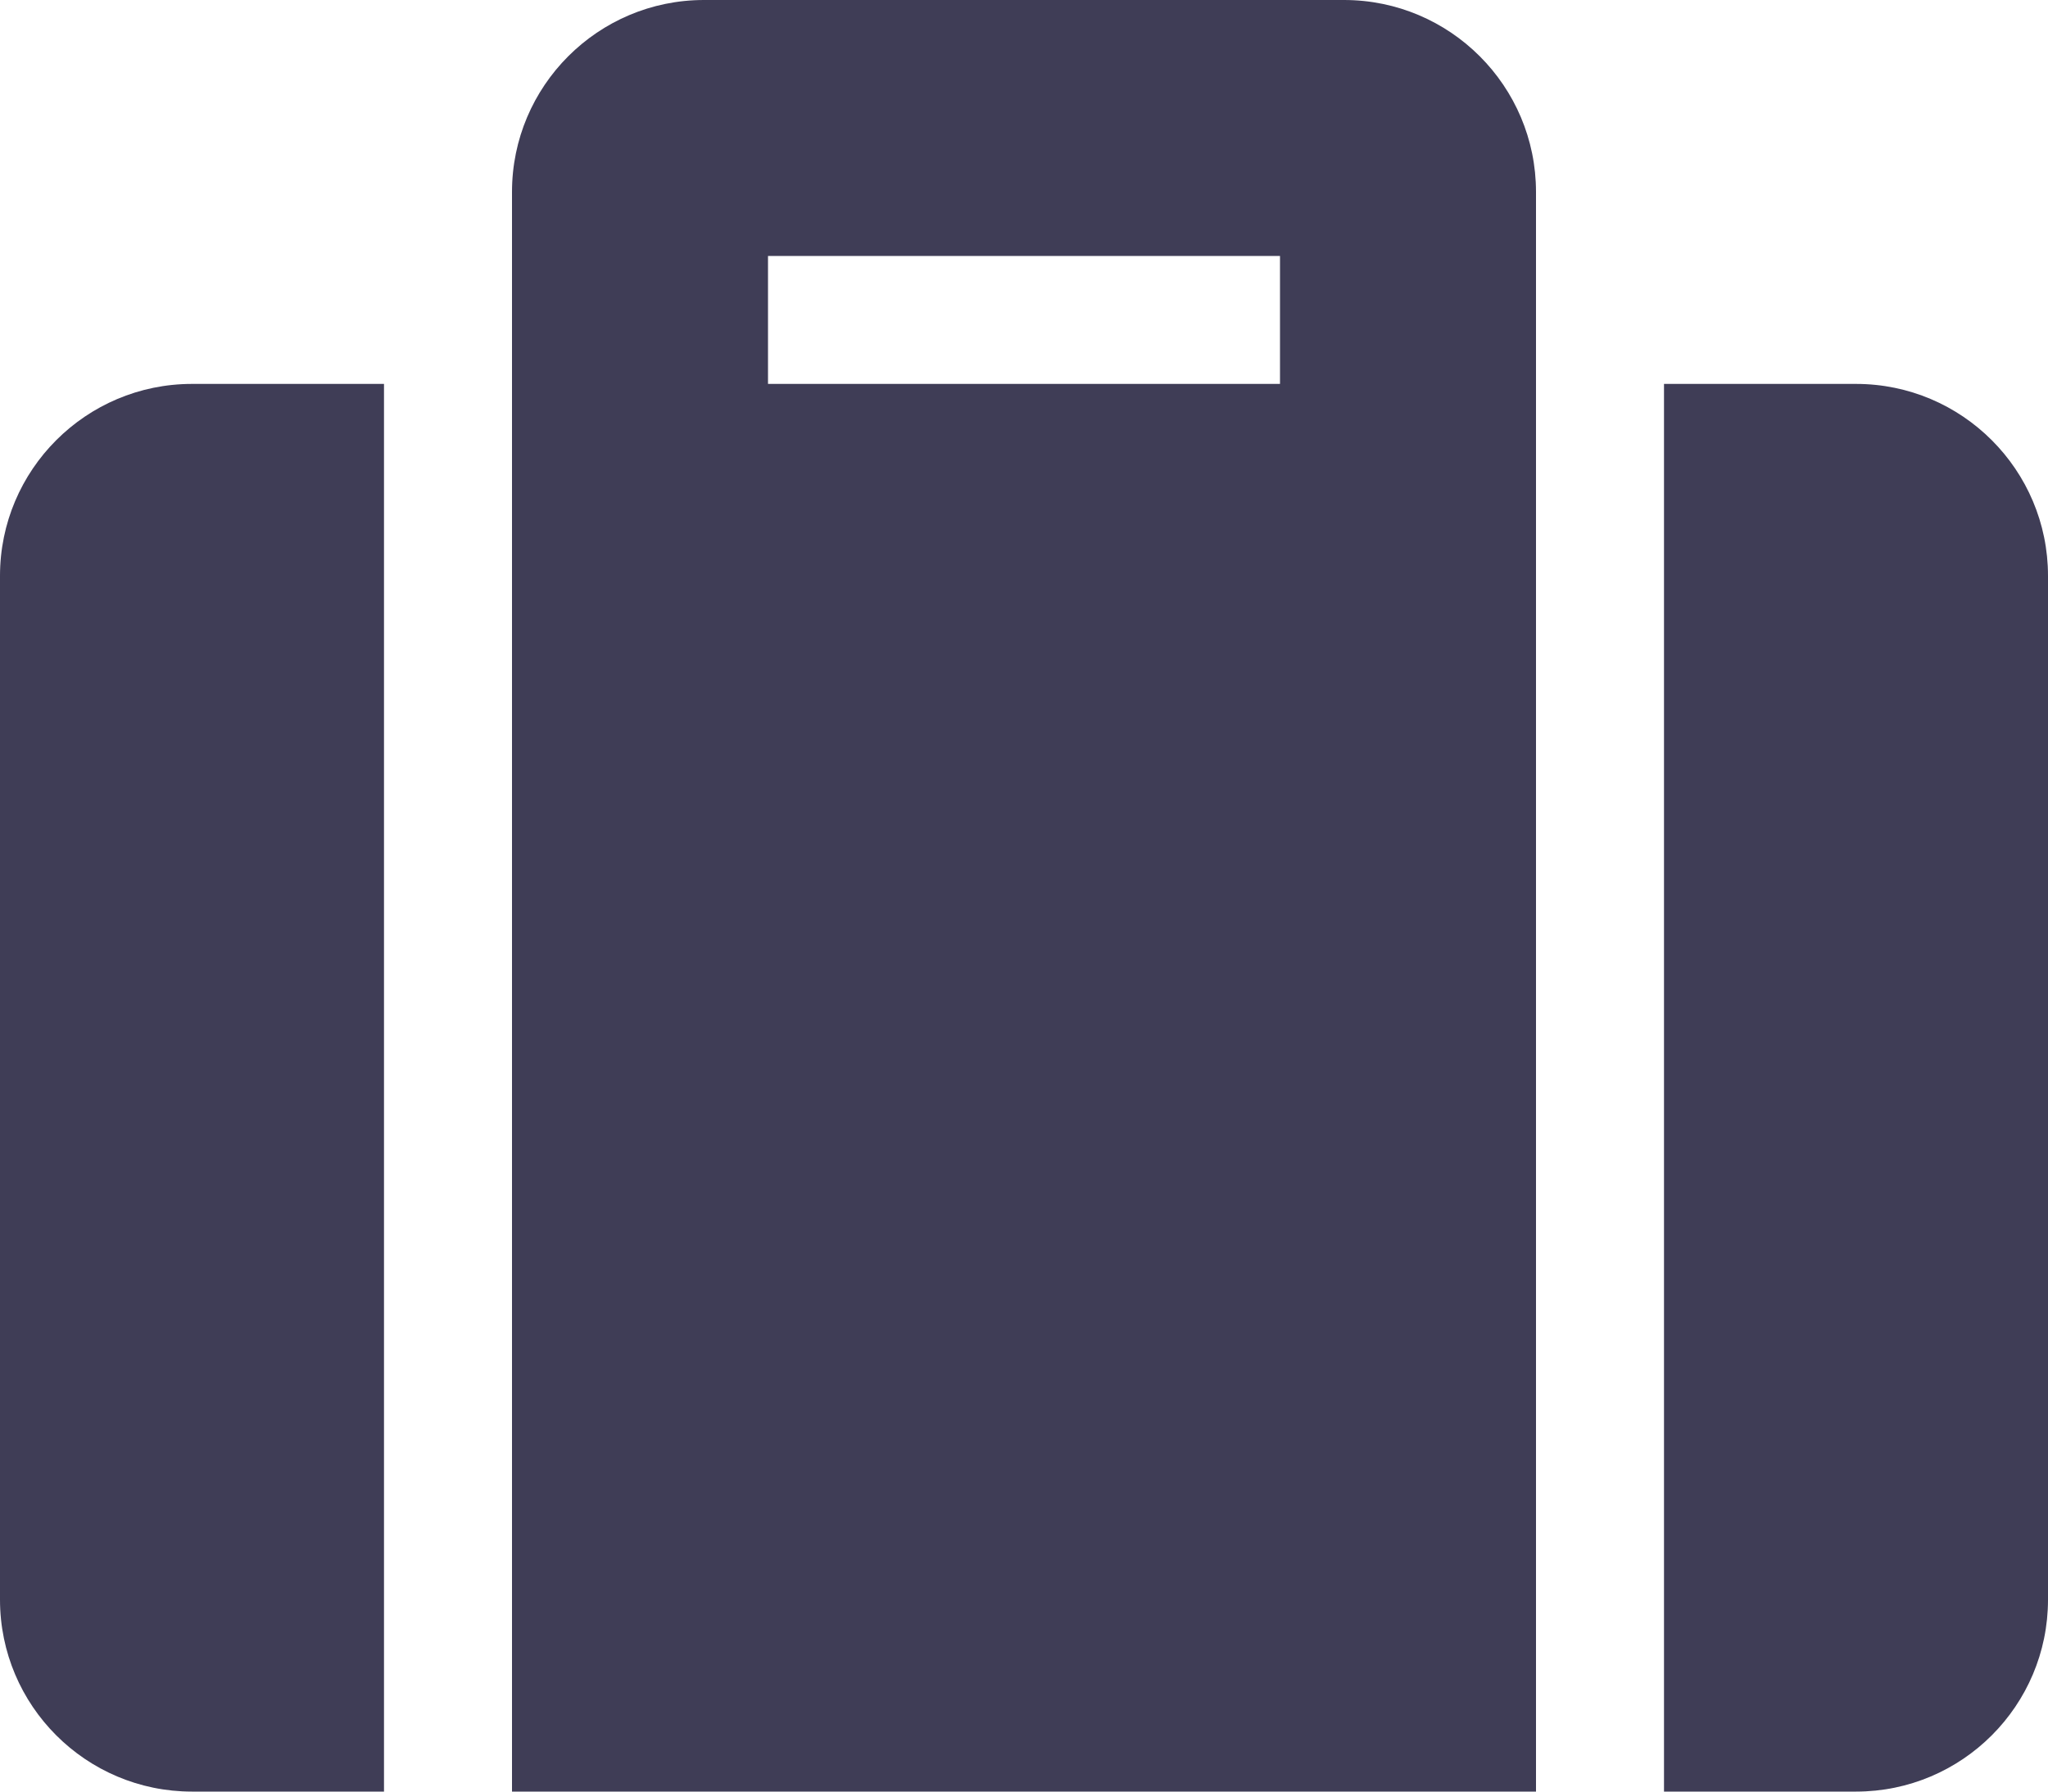
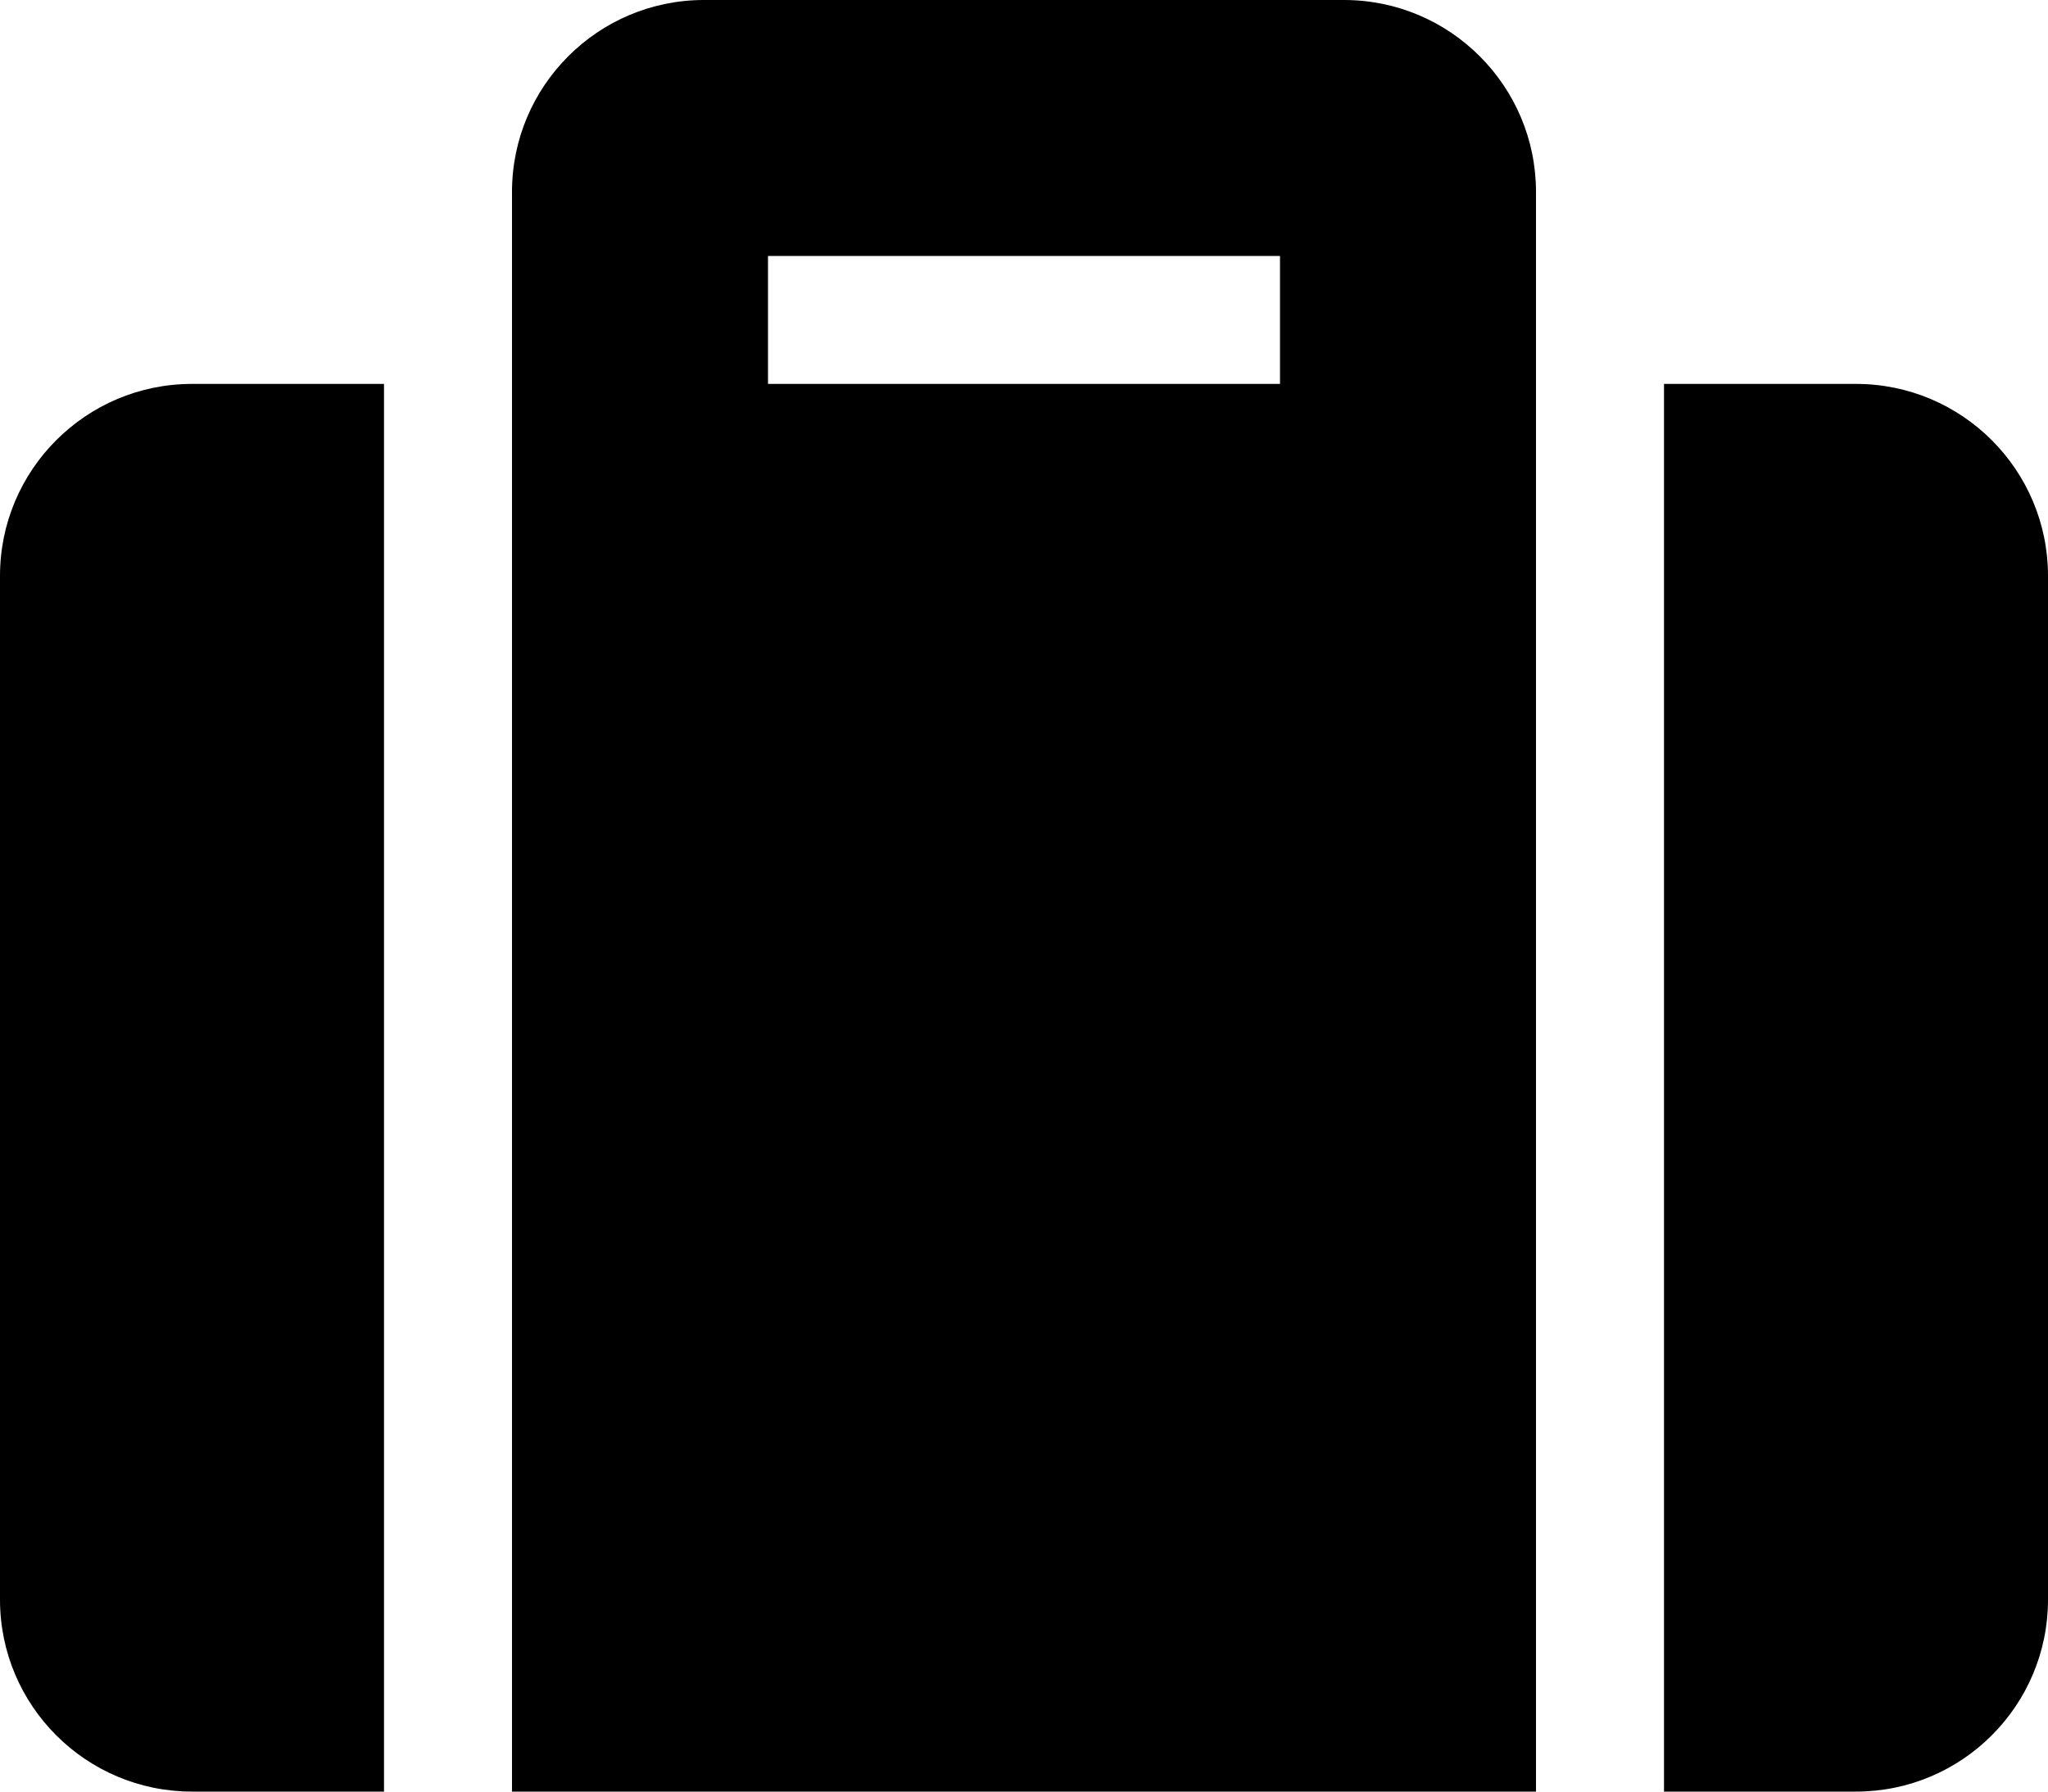
- <svg xmlns="http://www.w3.org/2000/svg" width="16" height="14" viewBox="0 0 16 14" fill="none">
-   <path d="M4 14H12V1.5C12 0.672 11.328 0 10.5 0H5.5C4.672 0 4 0.672 4 1.5V14ZM6 2H10V3H6V2ZM16 4.5V12.5C16 13.328 15.328 14 14.5 14H13V3H14.5C15.328 3 16 3.672 16 4.5ZM3 14H1.5C0.672 14 0 13.328 0 12.5V4.5C0 3.672 0.672 3 1.5 3H3V14Z" fill="#3F3D56" />
+ <svg xmlns="http://www.w3.org/2000/svg" width="16" height="14" viewBox="0 0 16 14">
+   <path d="M4 14H12V1.5C12 0.672 11.328 0 10.5 0H5.5C4.672 0 4 0.672 4 1.5V14ZM6 2H10V3H6V2ZM16 4.5V12.5C16 13.328 15.328 14 14.5 14H13V3H14.5C15.328 3 16 3.672 16 4.5ZM3 14H1.5C0.672 14 0 13.328 0 12.5V4.5C0 3.672 0.672 3 1.5 3H3V14Z" />
</svg>
